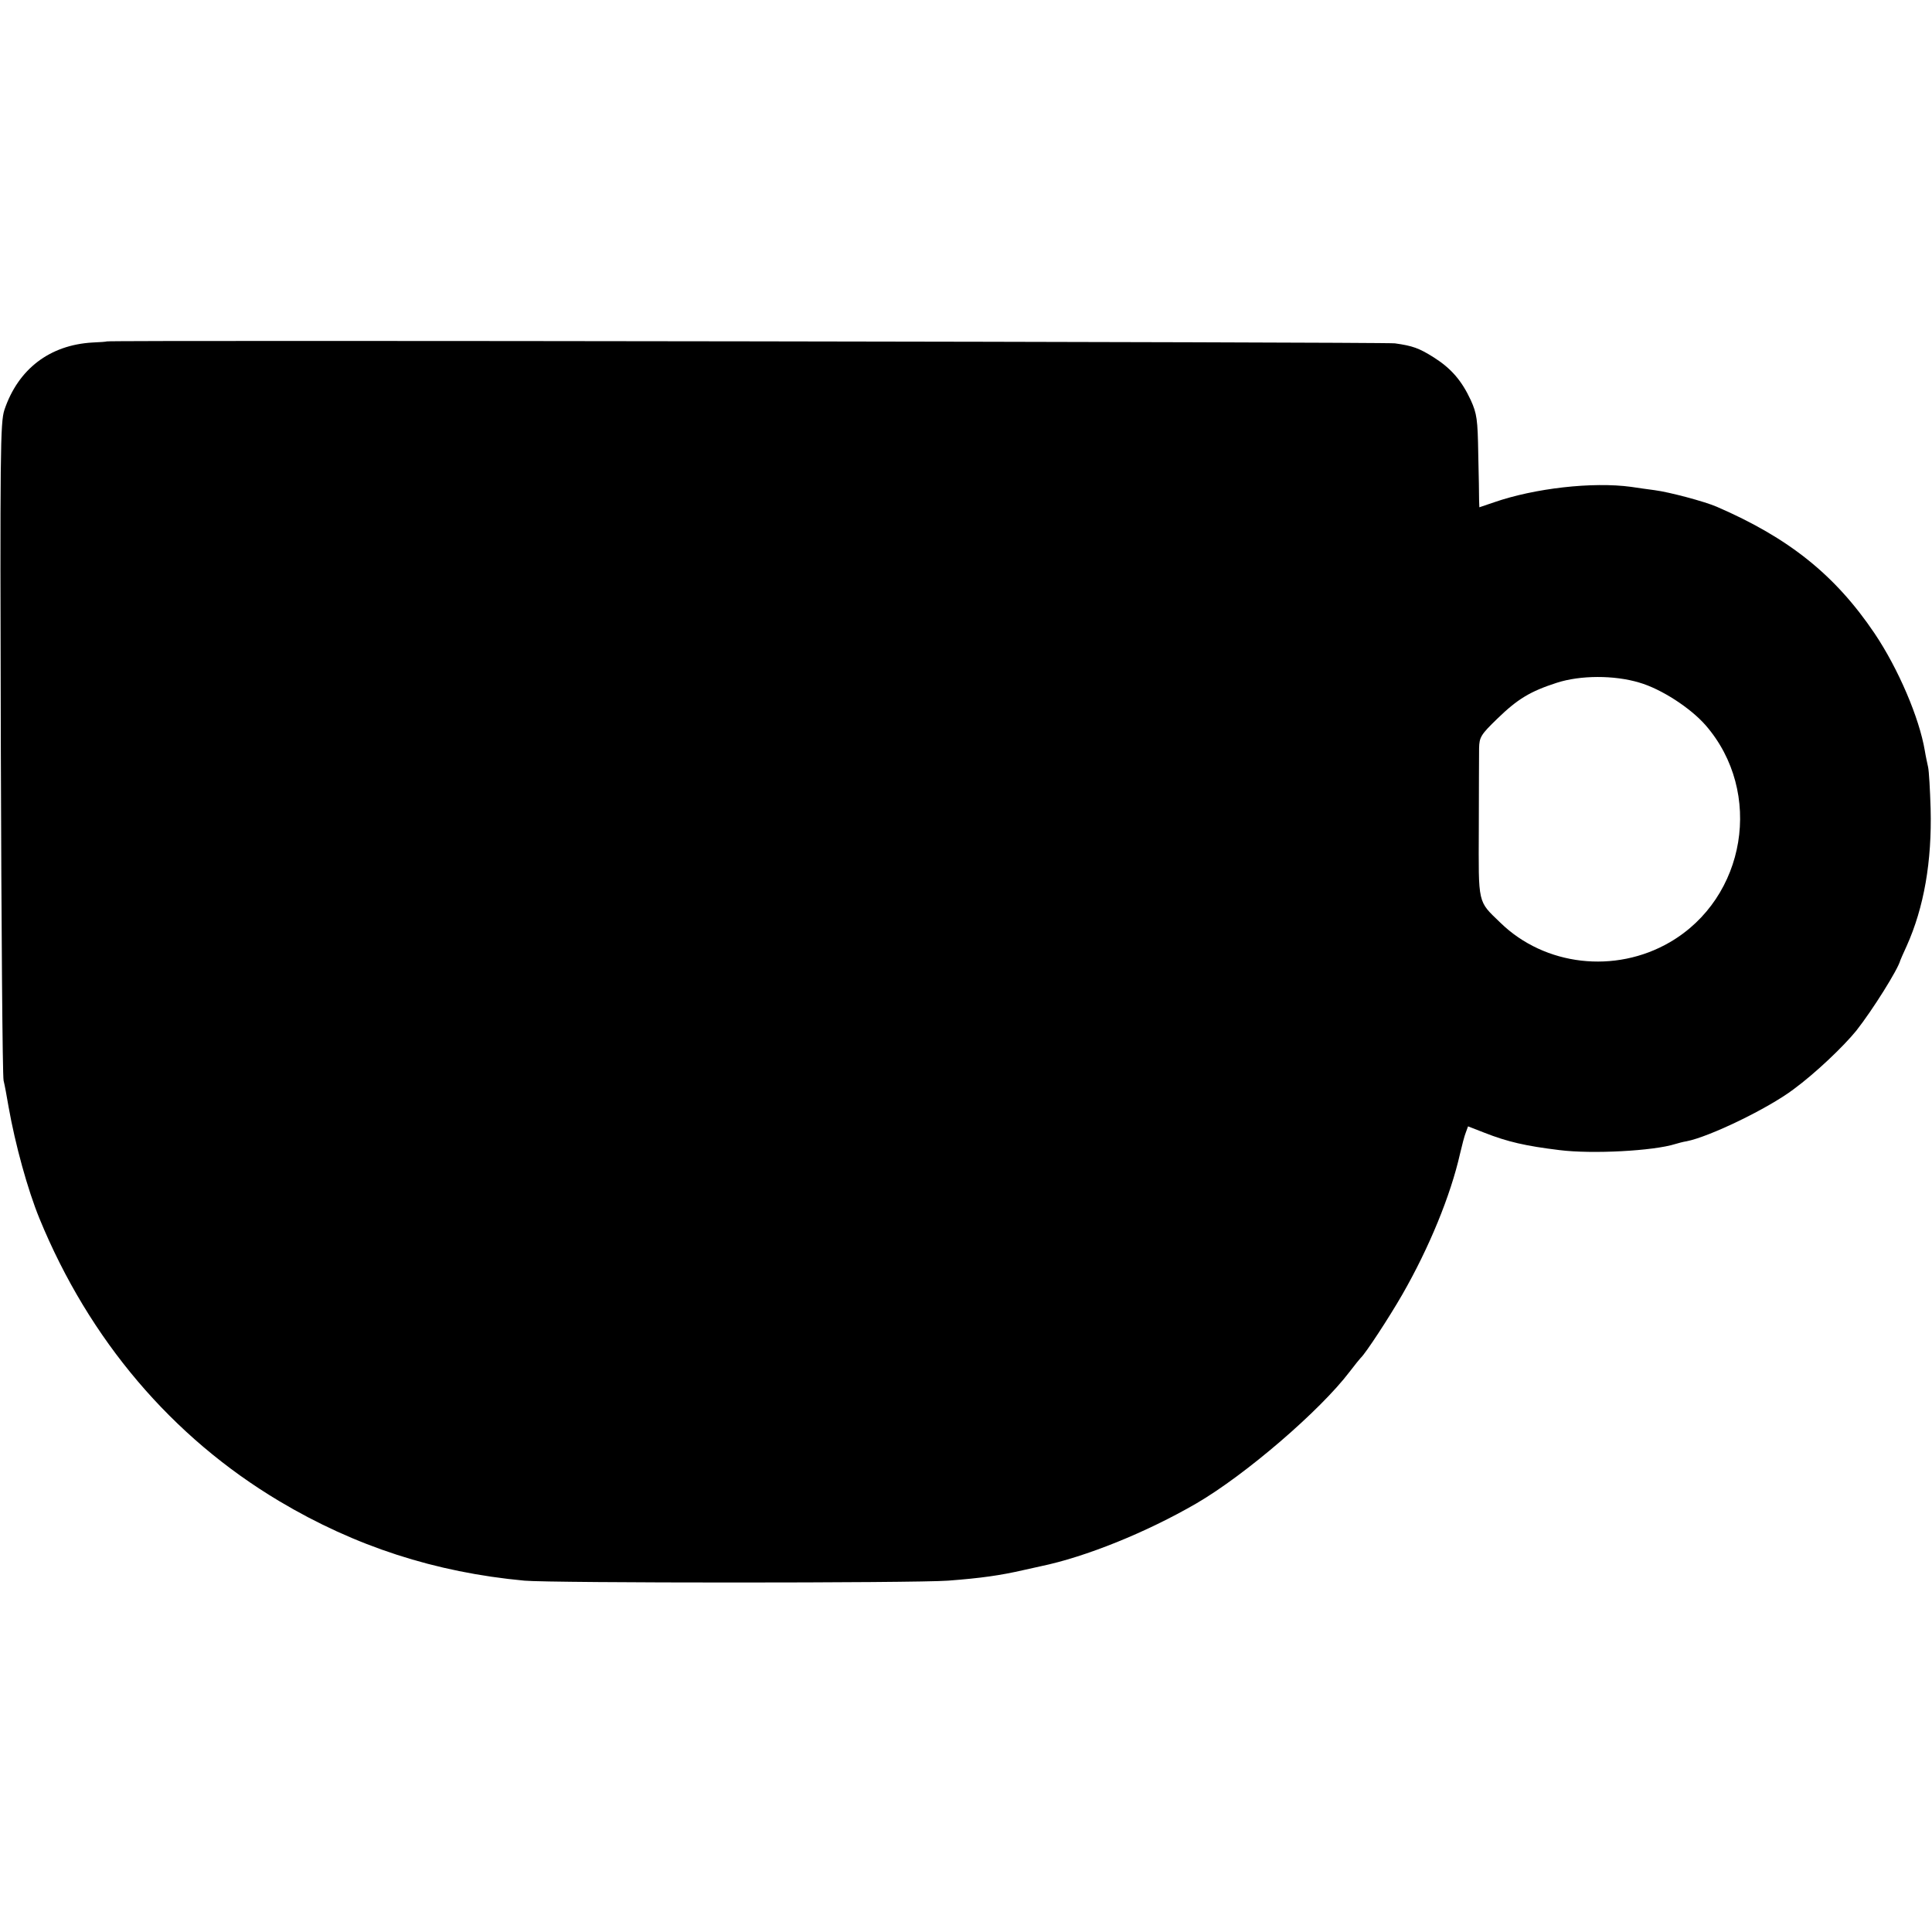
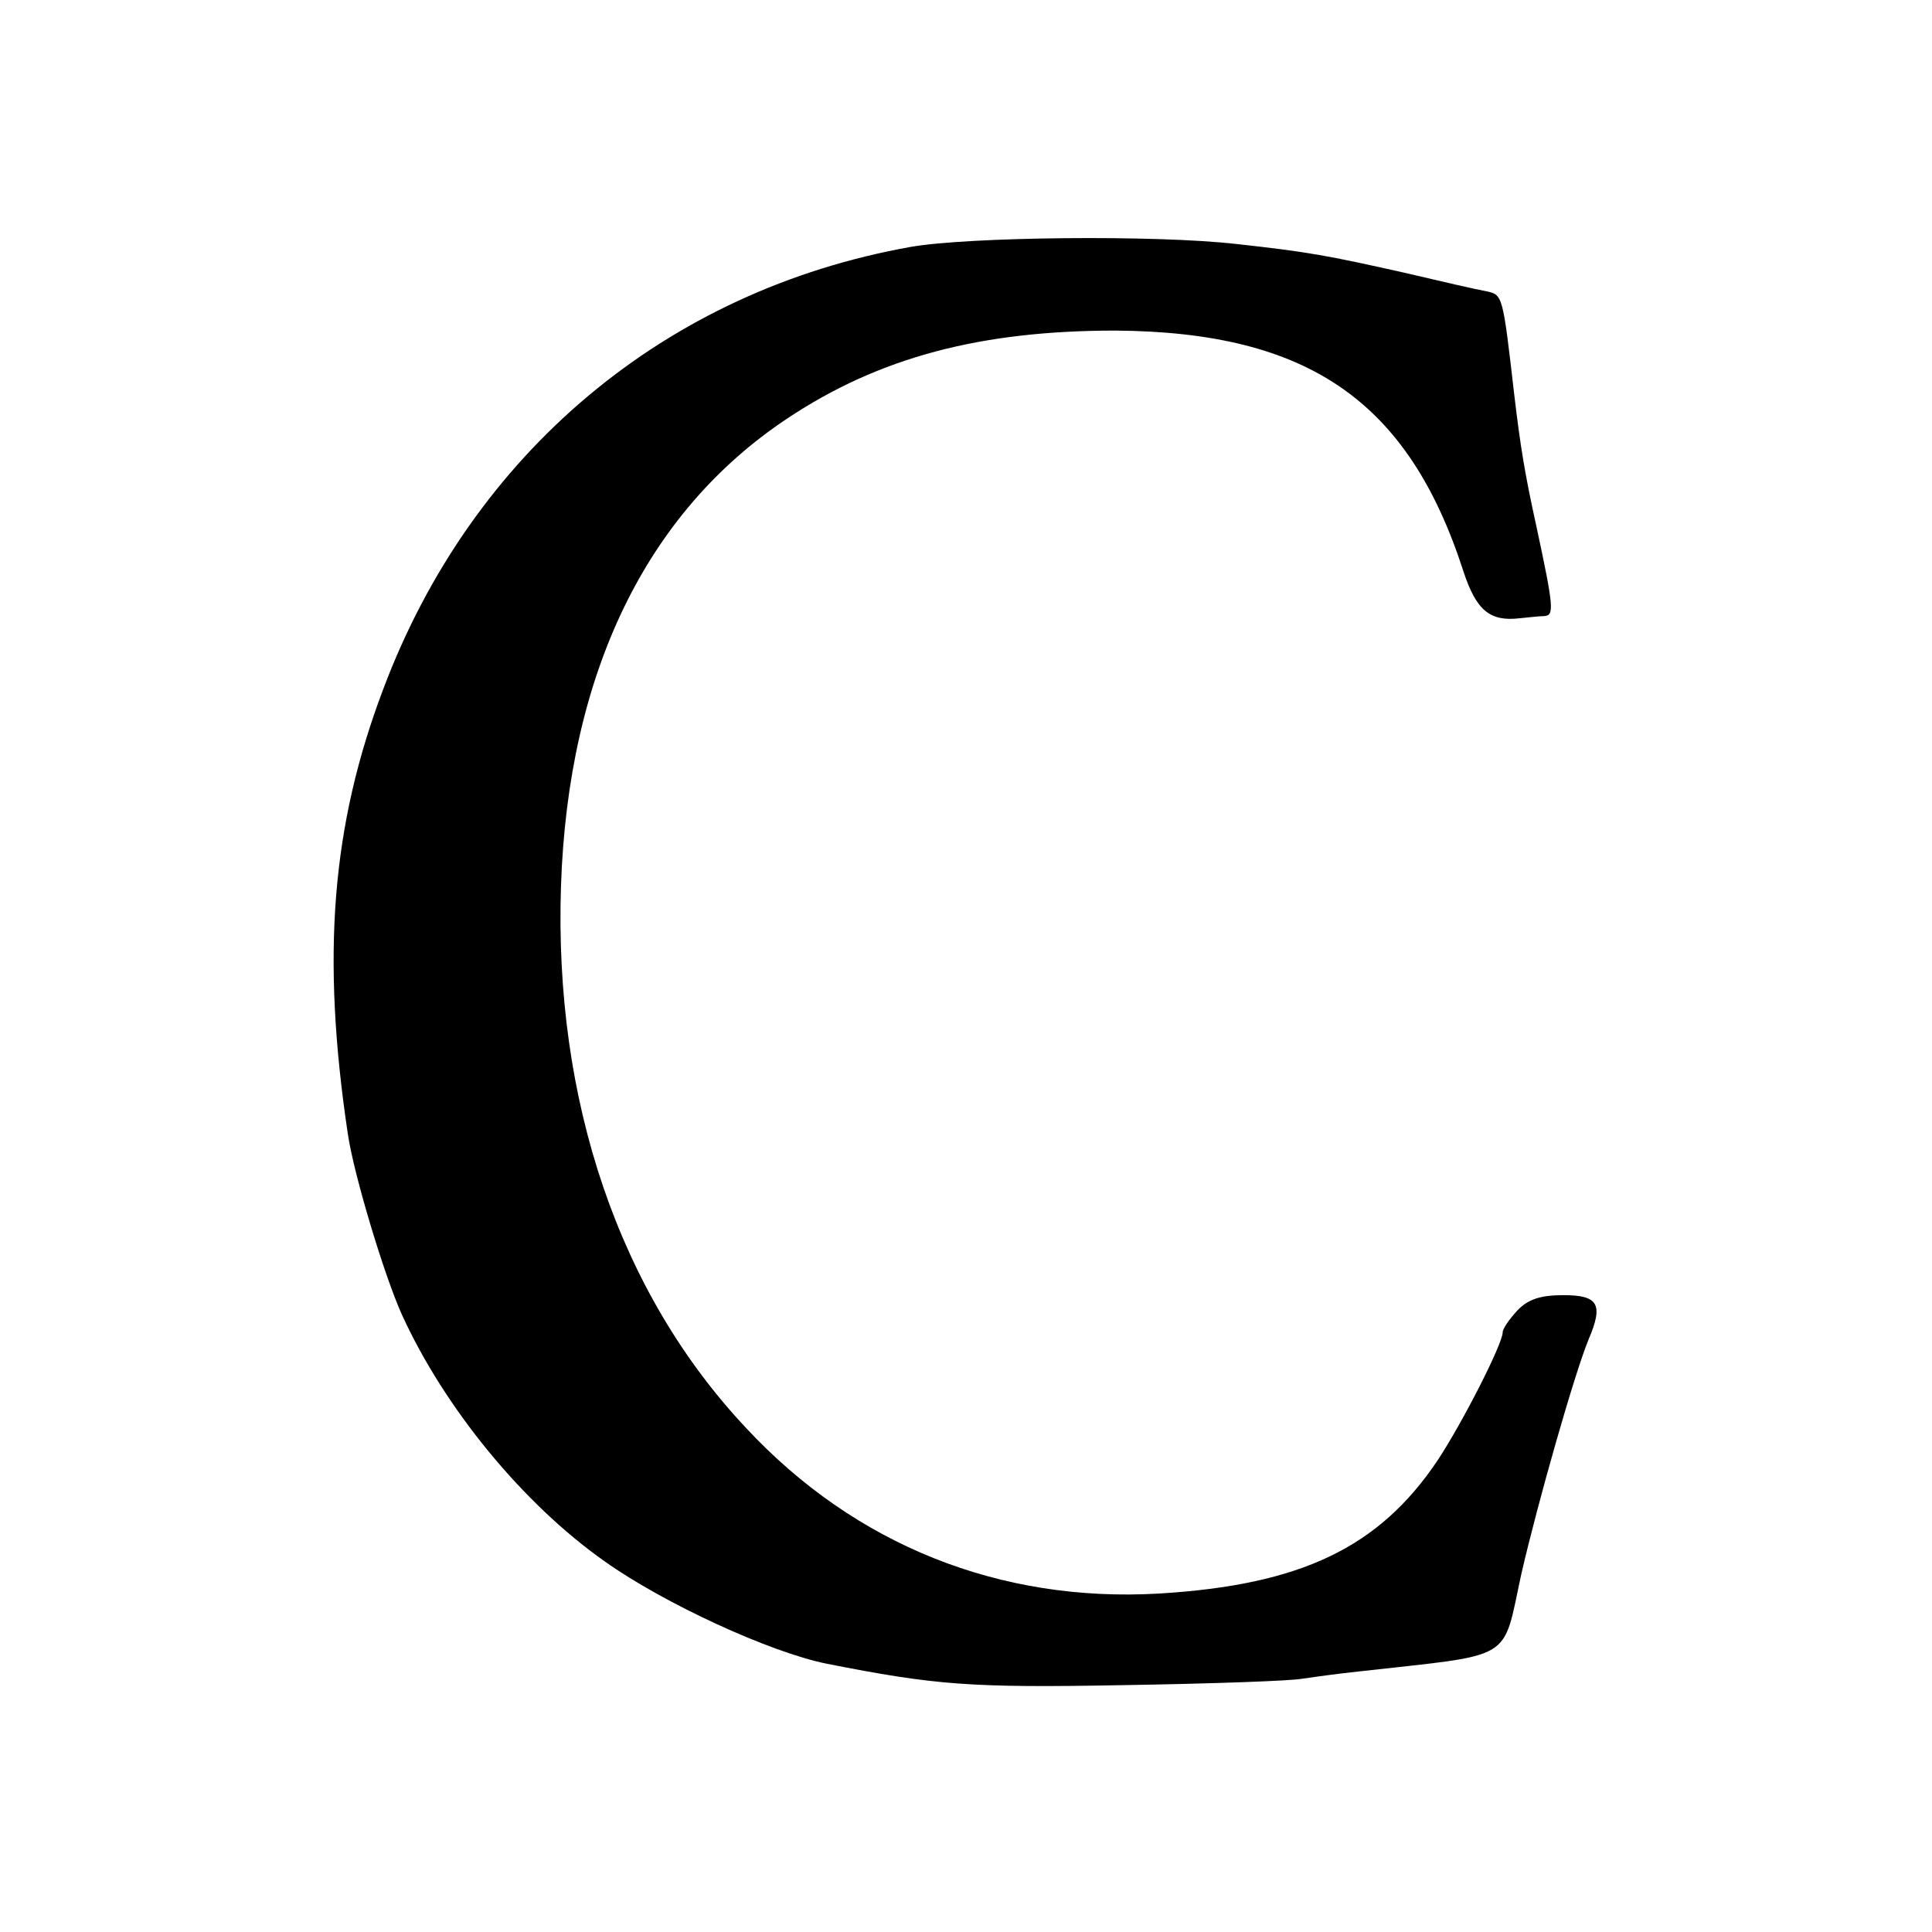
- <svg xmlns="http://www.w3.org/2000/svg" version="1.0" width="700pt" height="700pt" viewBox="0 0 700 700" preserveAspectRatio="xMidYMid meet">
-   <g transform="translate(0,700) scale(0.1,-0.1)" fill="#000000" stroke="none">
-     <path d="M387 5763 c-1 -1 -24 -3 -52 -4 -155 -9 -269 -96 -319 -244 -15 -46 -16 -145 -13 -1225 2 -646 6 -1188 10 -1205 4 -16 12 -59 18 -95 24 -136 69 -300 112 -405 180 -439 480 -792 869 -1024 275 -164 565 -258 888 -288 97 -9 1416 -9 1535 0 119 9 189 19 272 38 27 6 55 12 63 14 164 34 384 123 565 228 177 103 448 336 555 477 19 25 37 47 40 50 17 15 104 148 151 230 97 169 175 359 209 510 7 30 16 65 21 77 l8 22 59 -23 c84 -33 149 -48 272 -63 119 -15 341 -3 420 22 10 3 28 8 41 10 82 16 294 118 387 188 79 58 181 155 228 213 59 75 151 222 159 254 1 3 11 26 23 52 63 140 92 307 87 498 -2 69 -6 136 -9 150 -3 14 -9 41 -12 60 -20 119 -96 297 -182 425 -143 212 -311 346 -572 459 -44 19 -171 53 -225 60 -22 3 -60 8 -85 12 -140 19 -350 -5 -497 -56 l-53 -18 -1 26 c0 15 -1 90 -3 167 -2 126 -5 146 -27 195 -33 71 -71 115 -134 155 -54 34 -77 42 -141 51 -35 5 -4663 12 -4667 7z m5552 -1236 c80 -23 186 -92 241 -155 210 -242 147 -625 -130 -786 -198 -115 -453 -86 -614 71 -83 80 -79 64 -78 341 0 136 1 267 1 291 1 40 6 49 66 107 73 71 119 99 215 130 86 28 209 28 299 1z" />
+ <svg xmlns="http://www.w3.org/2000/svg" version="1.0" width="270pt" height="270pt" viewBox="0 0 270 270" preserveAspectRatio="xMidYMid meet">
+   <g transform="translate(0,270) scale(0.1,-0.1)" fill="#000000" stroke="none">
+     <path d="M1273 2355 c-343 -61 -613 -288 -737 -617 -73 -192 -87 -374 -50 -622 8 -56 51 -199 76 -254 59 -129 168 -263 283 -344 83 -59 231 -127 310 -143 152 -30 201 -34 415 -30 124 2 236 6 250 9 14 2 49 7 78 10 221 25 201 12 228 136 23 100 74 279 94 328 21 49 14 62 -35 62 -33 0 -50 -6 -65 -22 -11 -12 -20 -25 -20 -30 0 -16 -56 -126 -91 -179 -82 -122 -191 -174 -389 -186 -223 -13 -425 68 -577 231 -178 189 -269 458 -259 758 10 297 119 522 316 653 129 86 271 123 459 123 269 -2 409 -98 486 -336 18 -55 37 -71 79 -66 11 1 27 3 34 3 14 1 14 10 -11 126 -16 73 -22 109 -31 185 -16 139 -16 138 -39 143 -12 2 -64 14 -115 26 -107 24 -134 29 -234 40 -114 13 -375 10 -455 -4z" />
  </g>
</svg>
